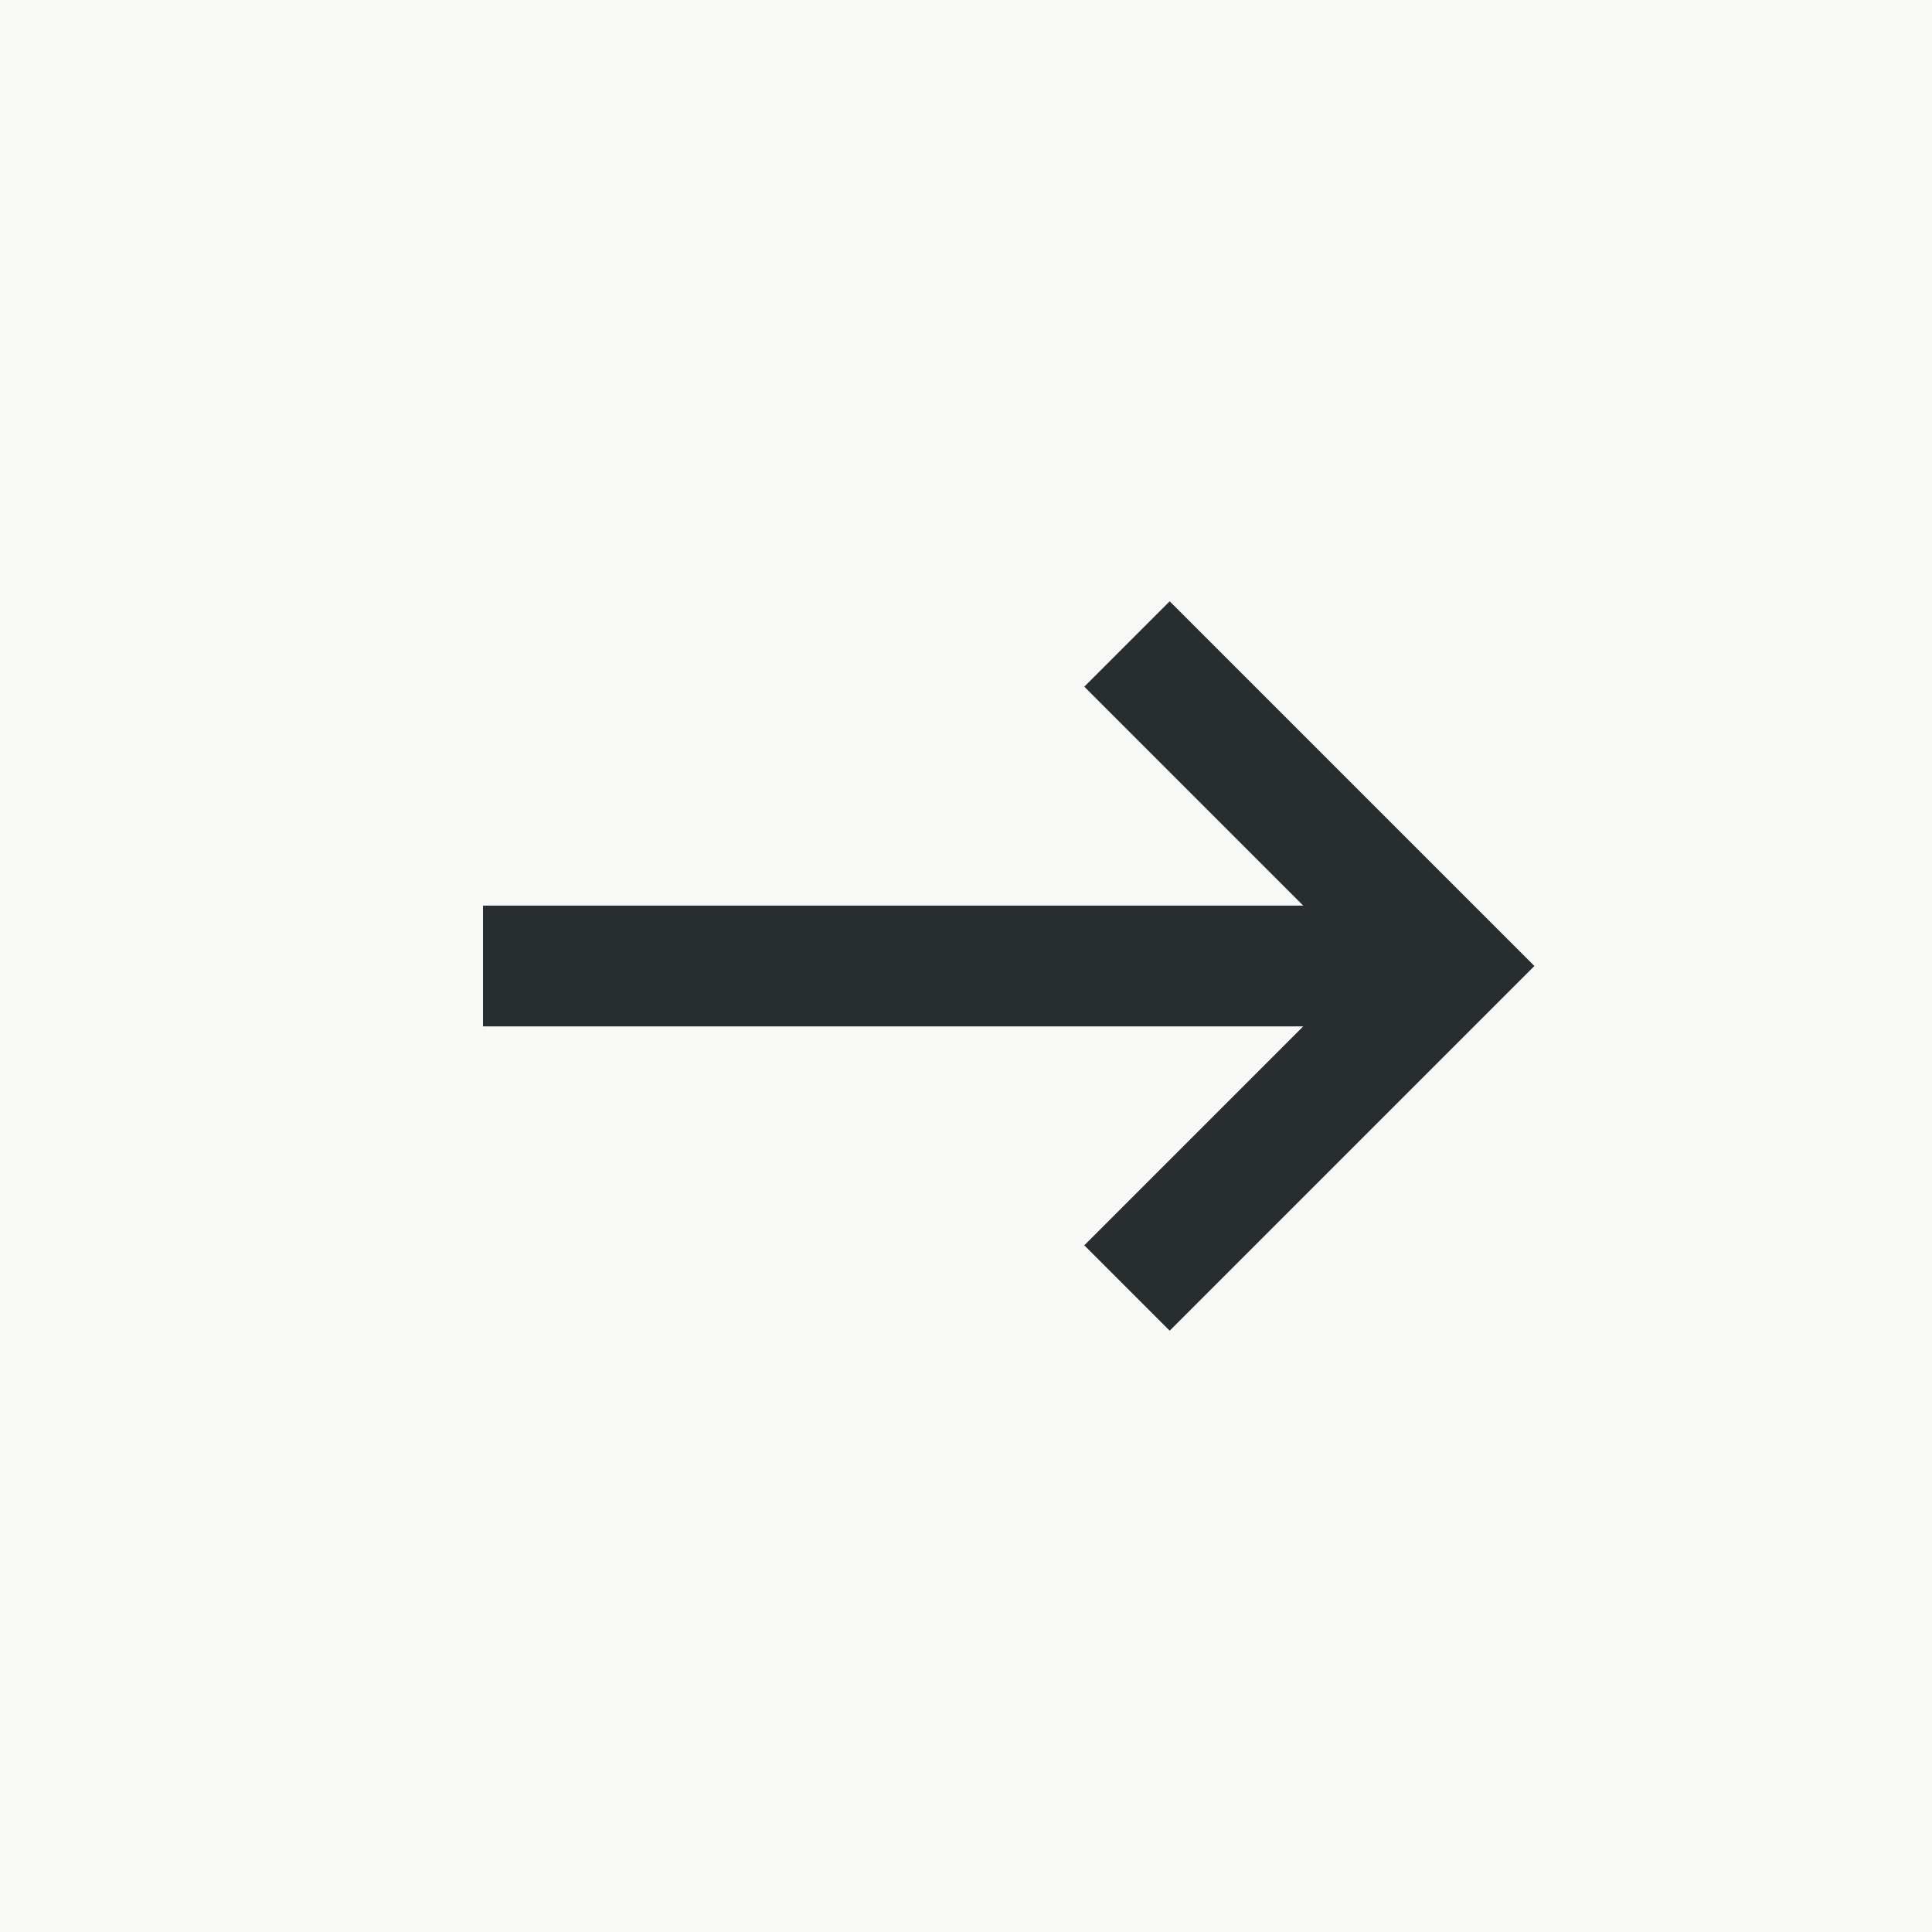
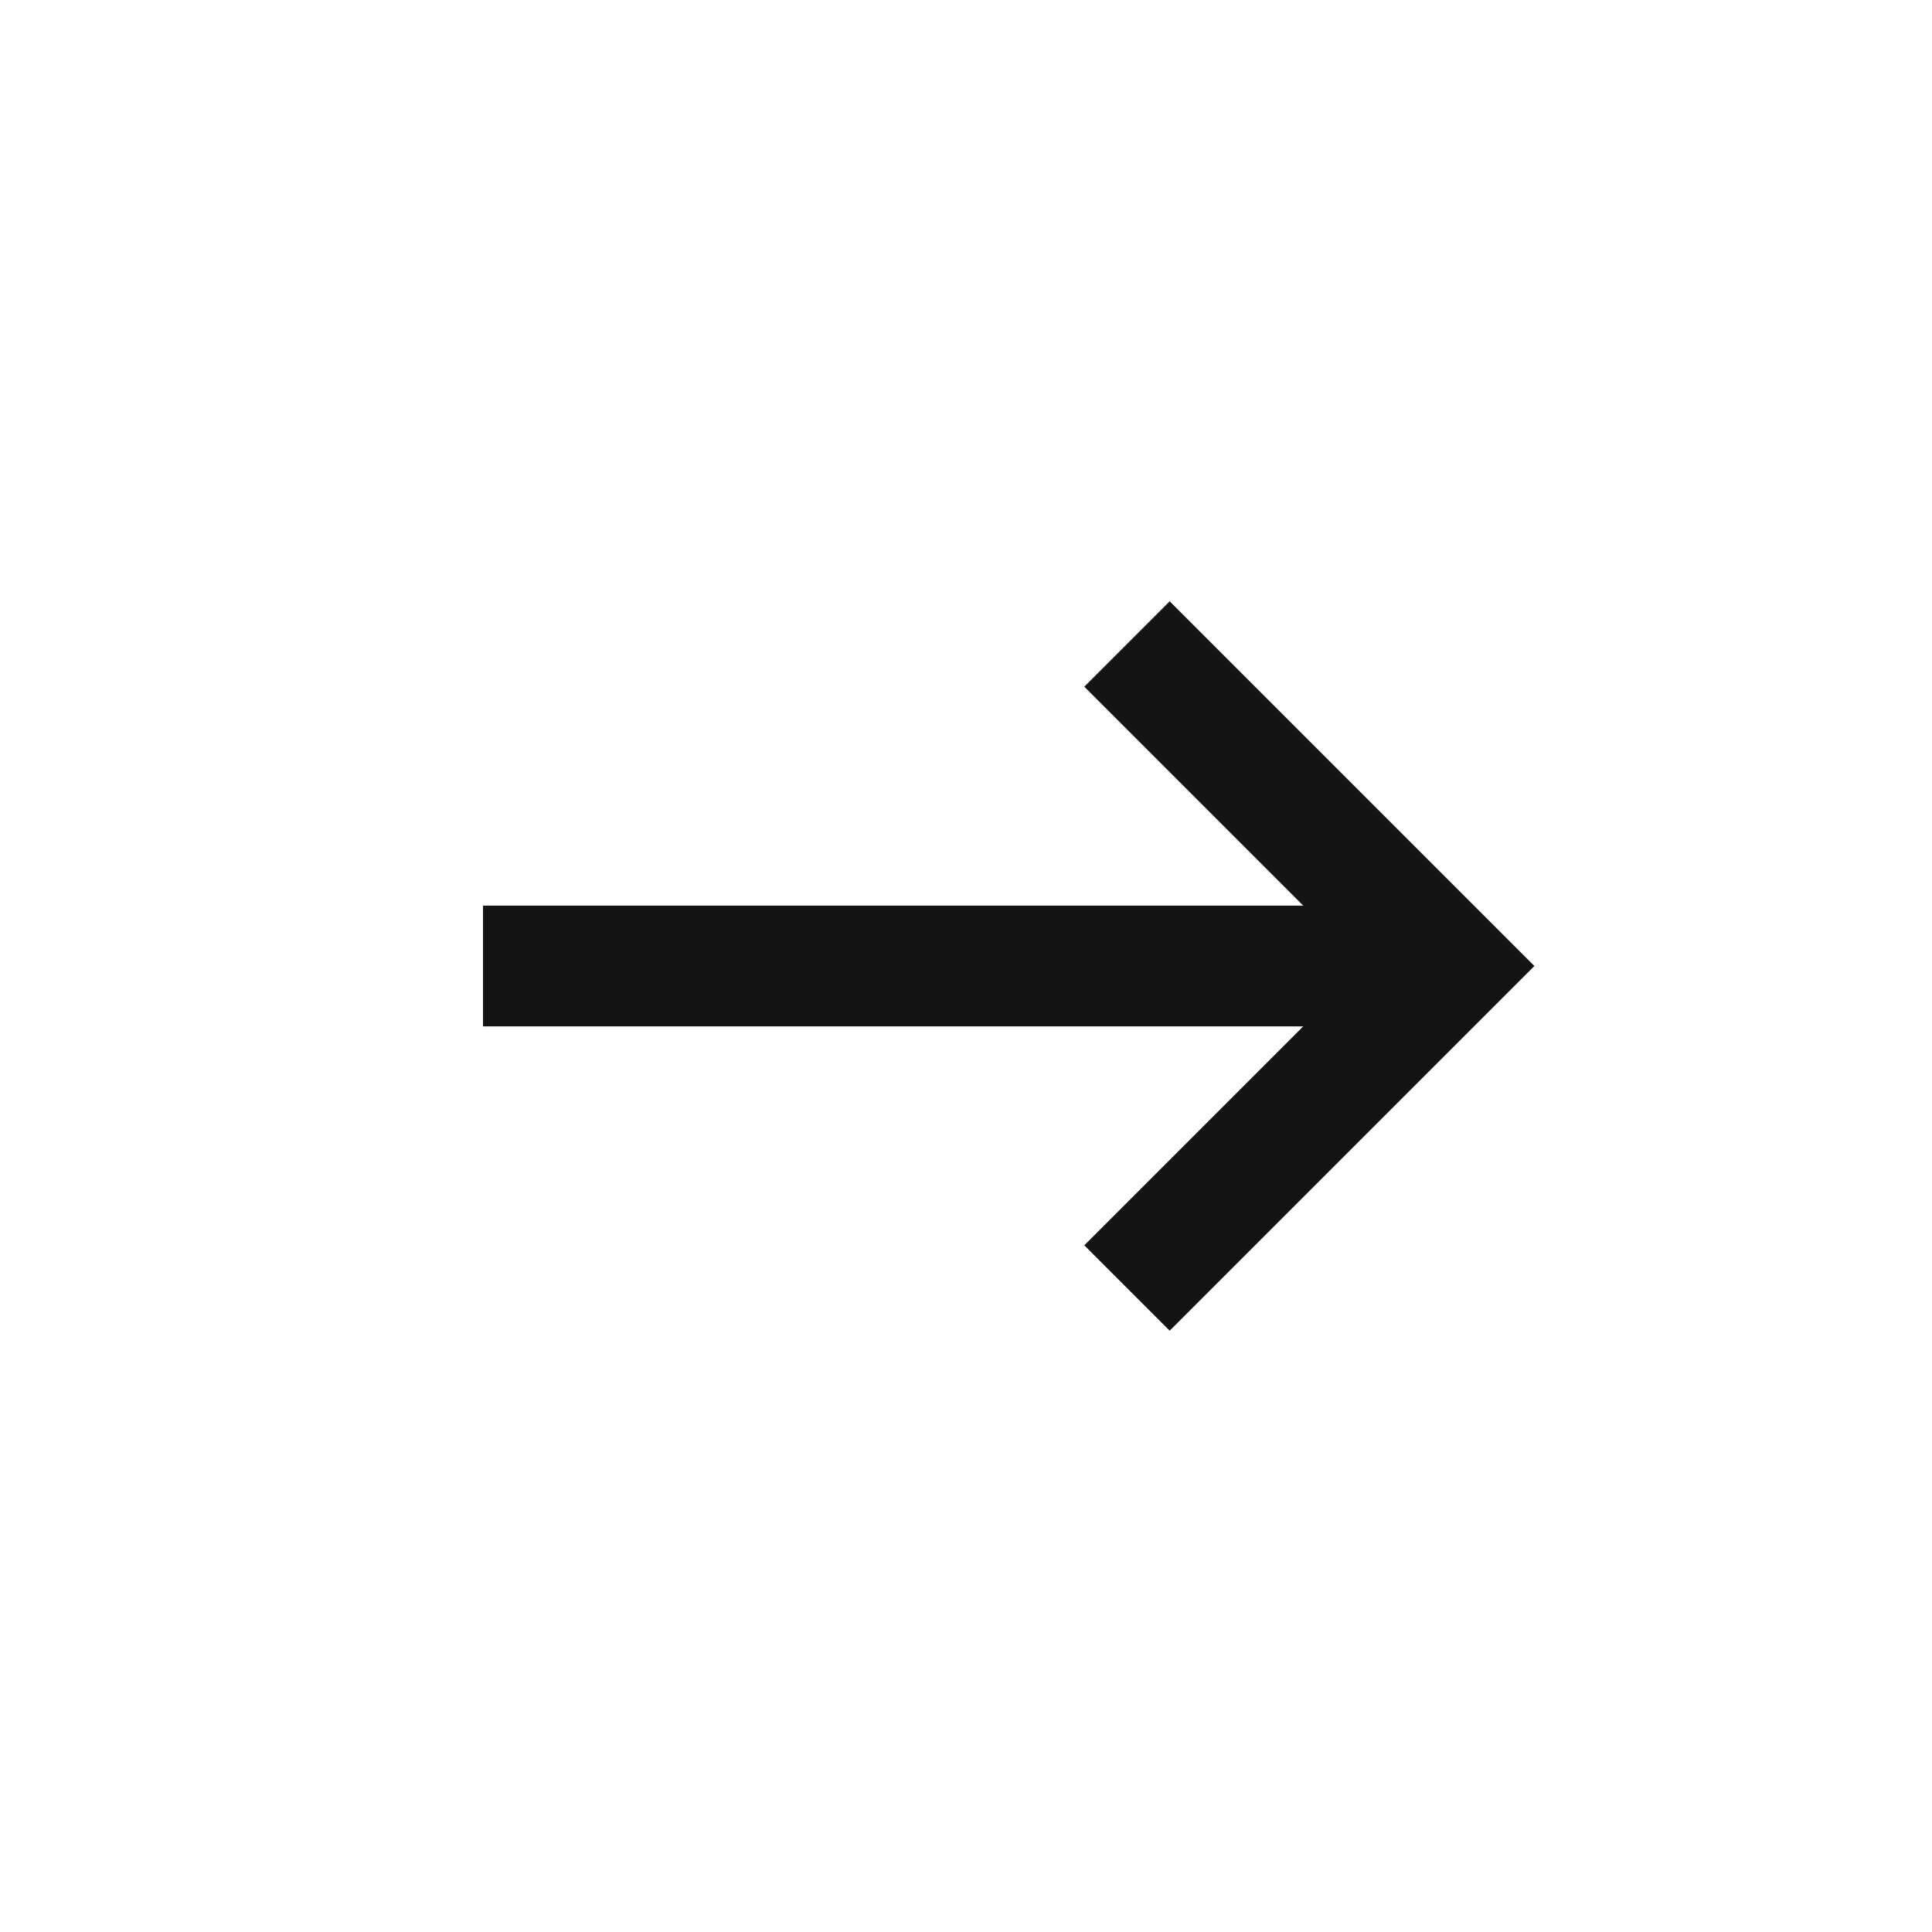
<svg xmlns="http://www.w3.org/2000/svg" viewBox="0 0 48 48">
-   <rect width="48" height="48" fill="#f8f8f6" />
-   <path d="M12 24h24m-8-8 8 8-8 8" fill="none" stroke="#282d2f" stroke-width="3" />
+   <rect width="48" height="48" fill="#FFFFFF" />
+   <path d="M12 24h24m-8-8 8 8-8 8" fill="none" stroke="#141414" stroke-width="3" />
</svg>
